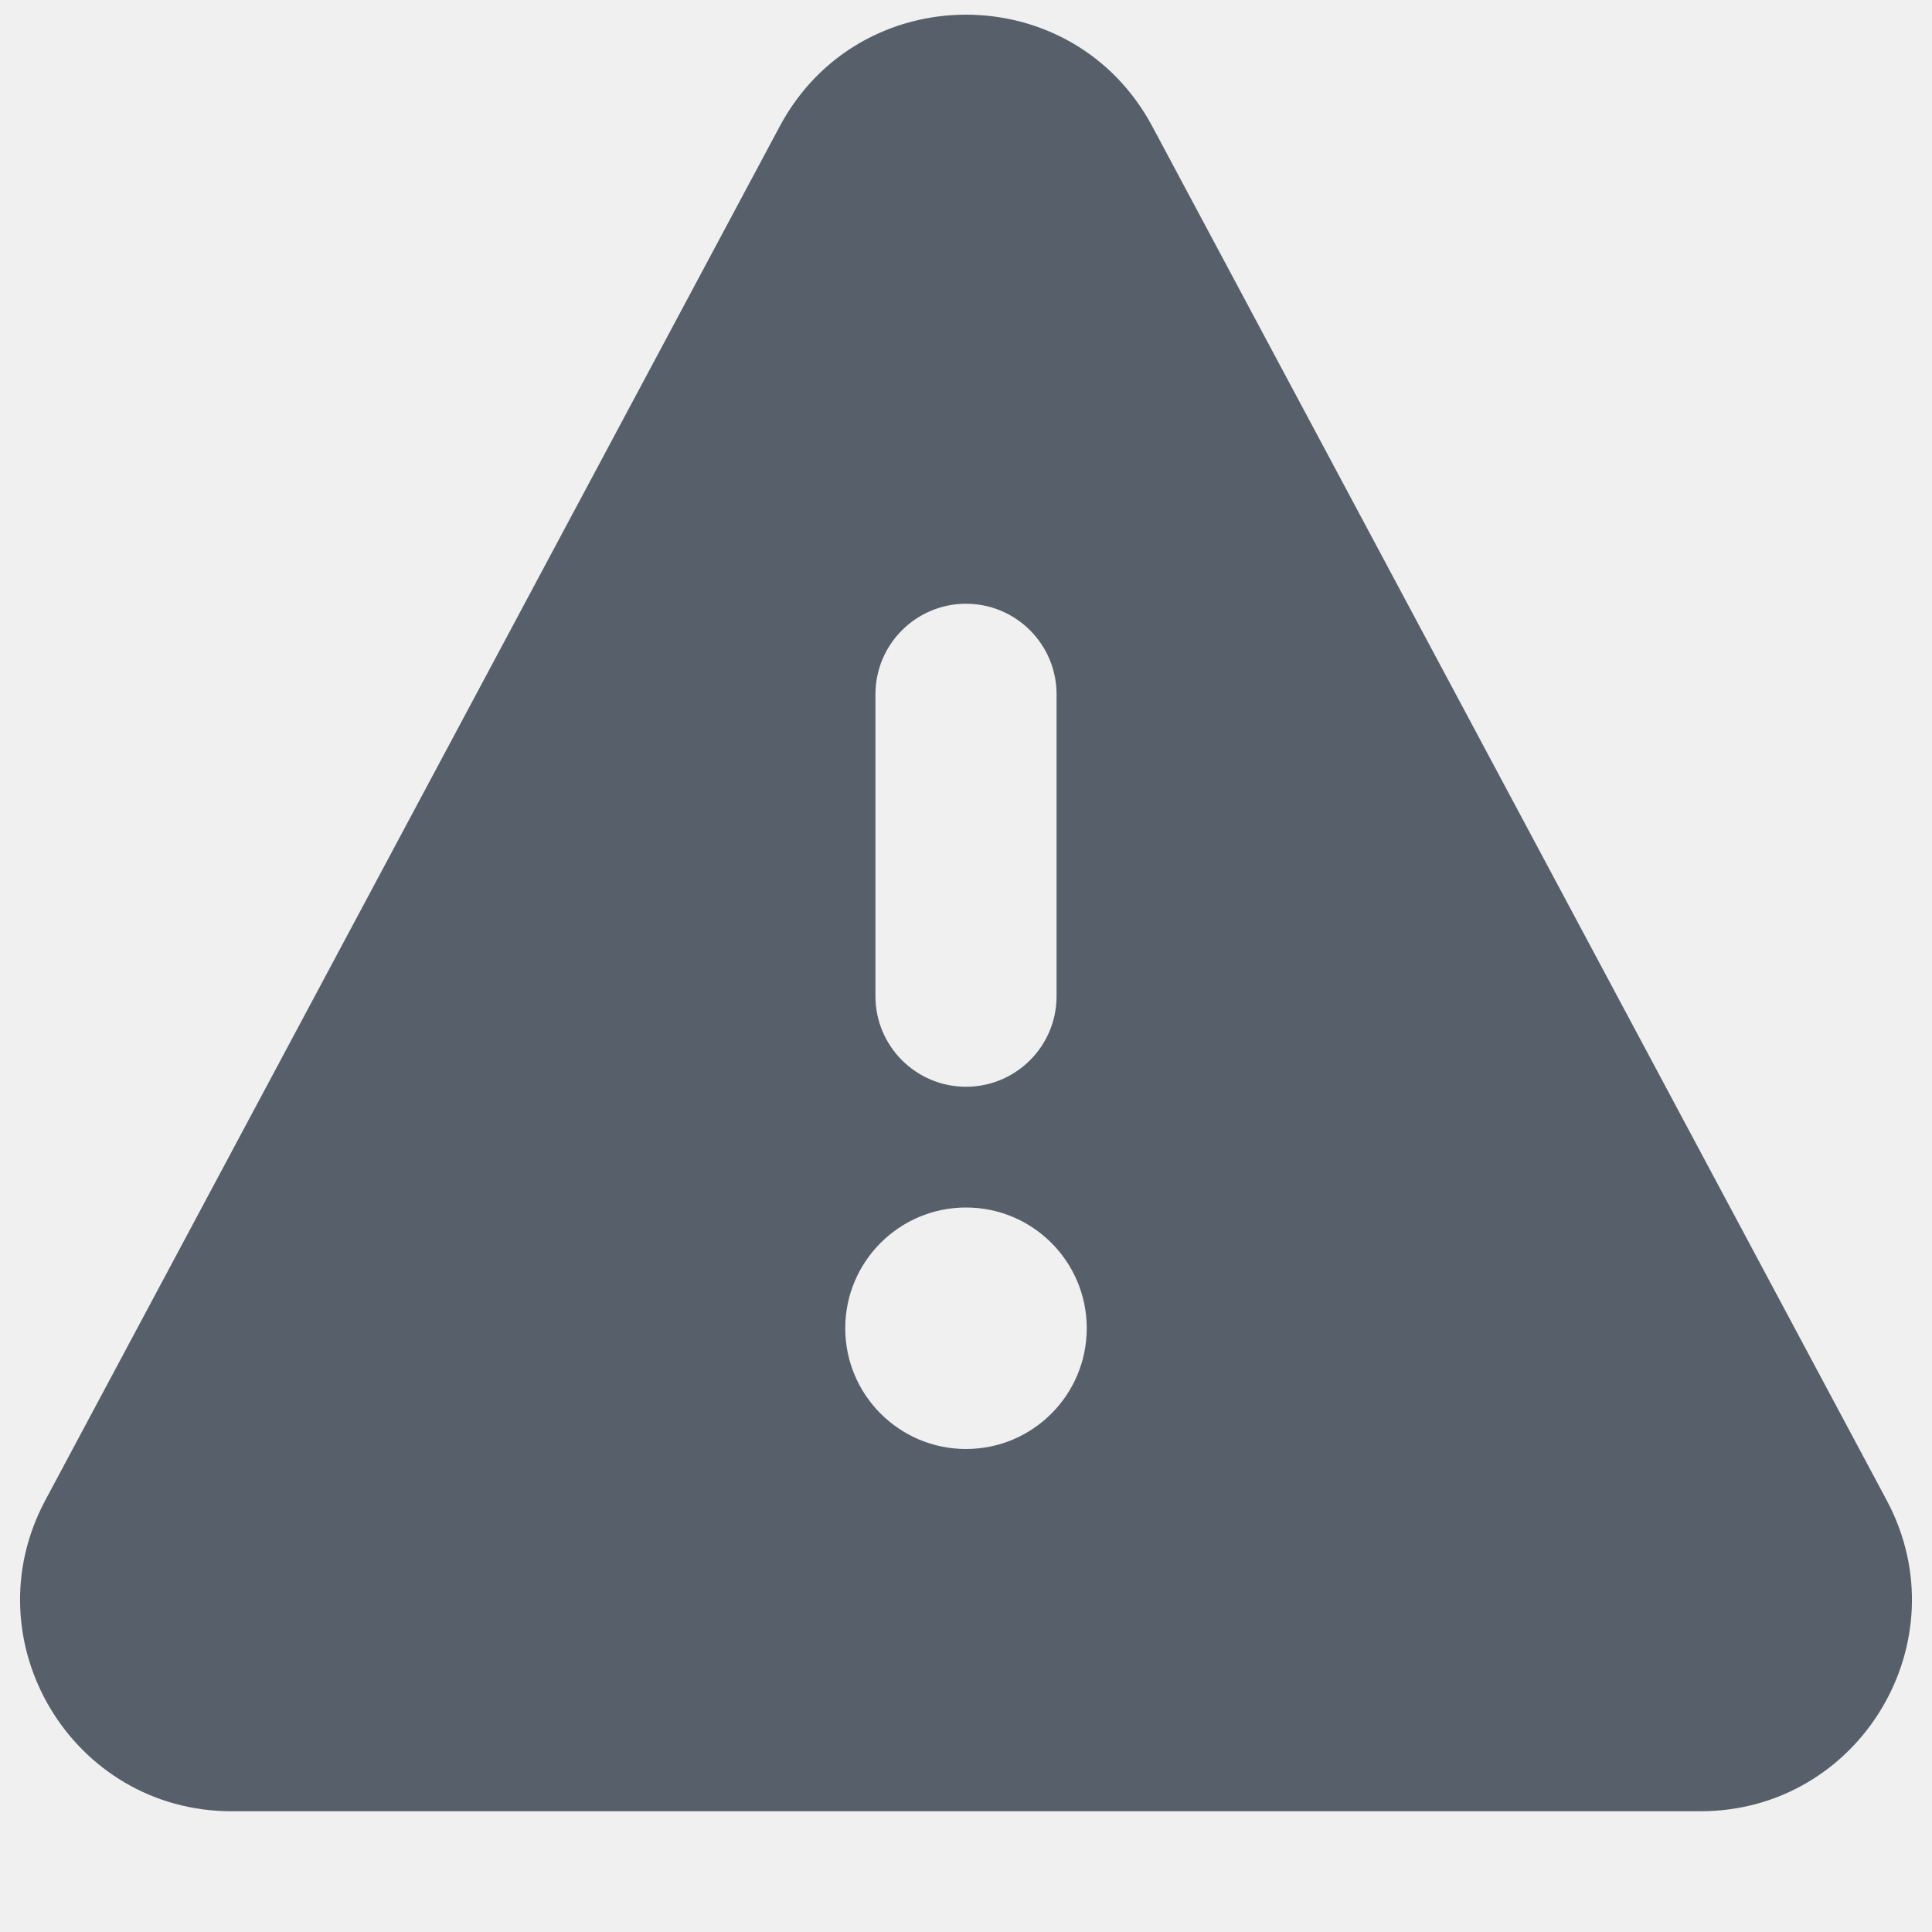
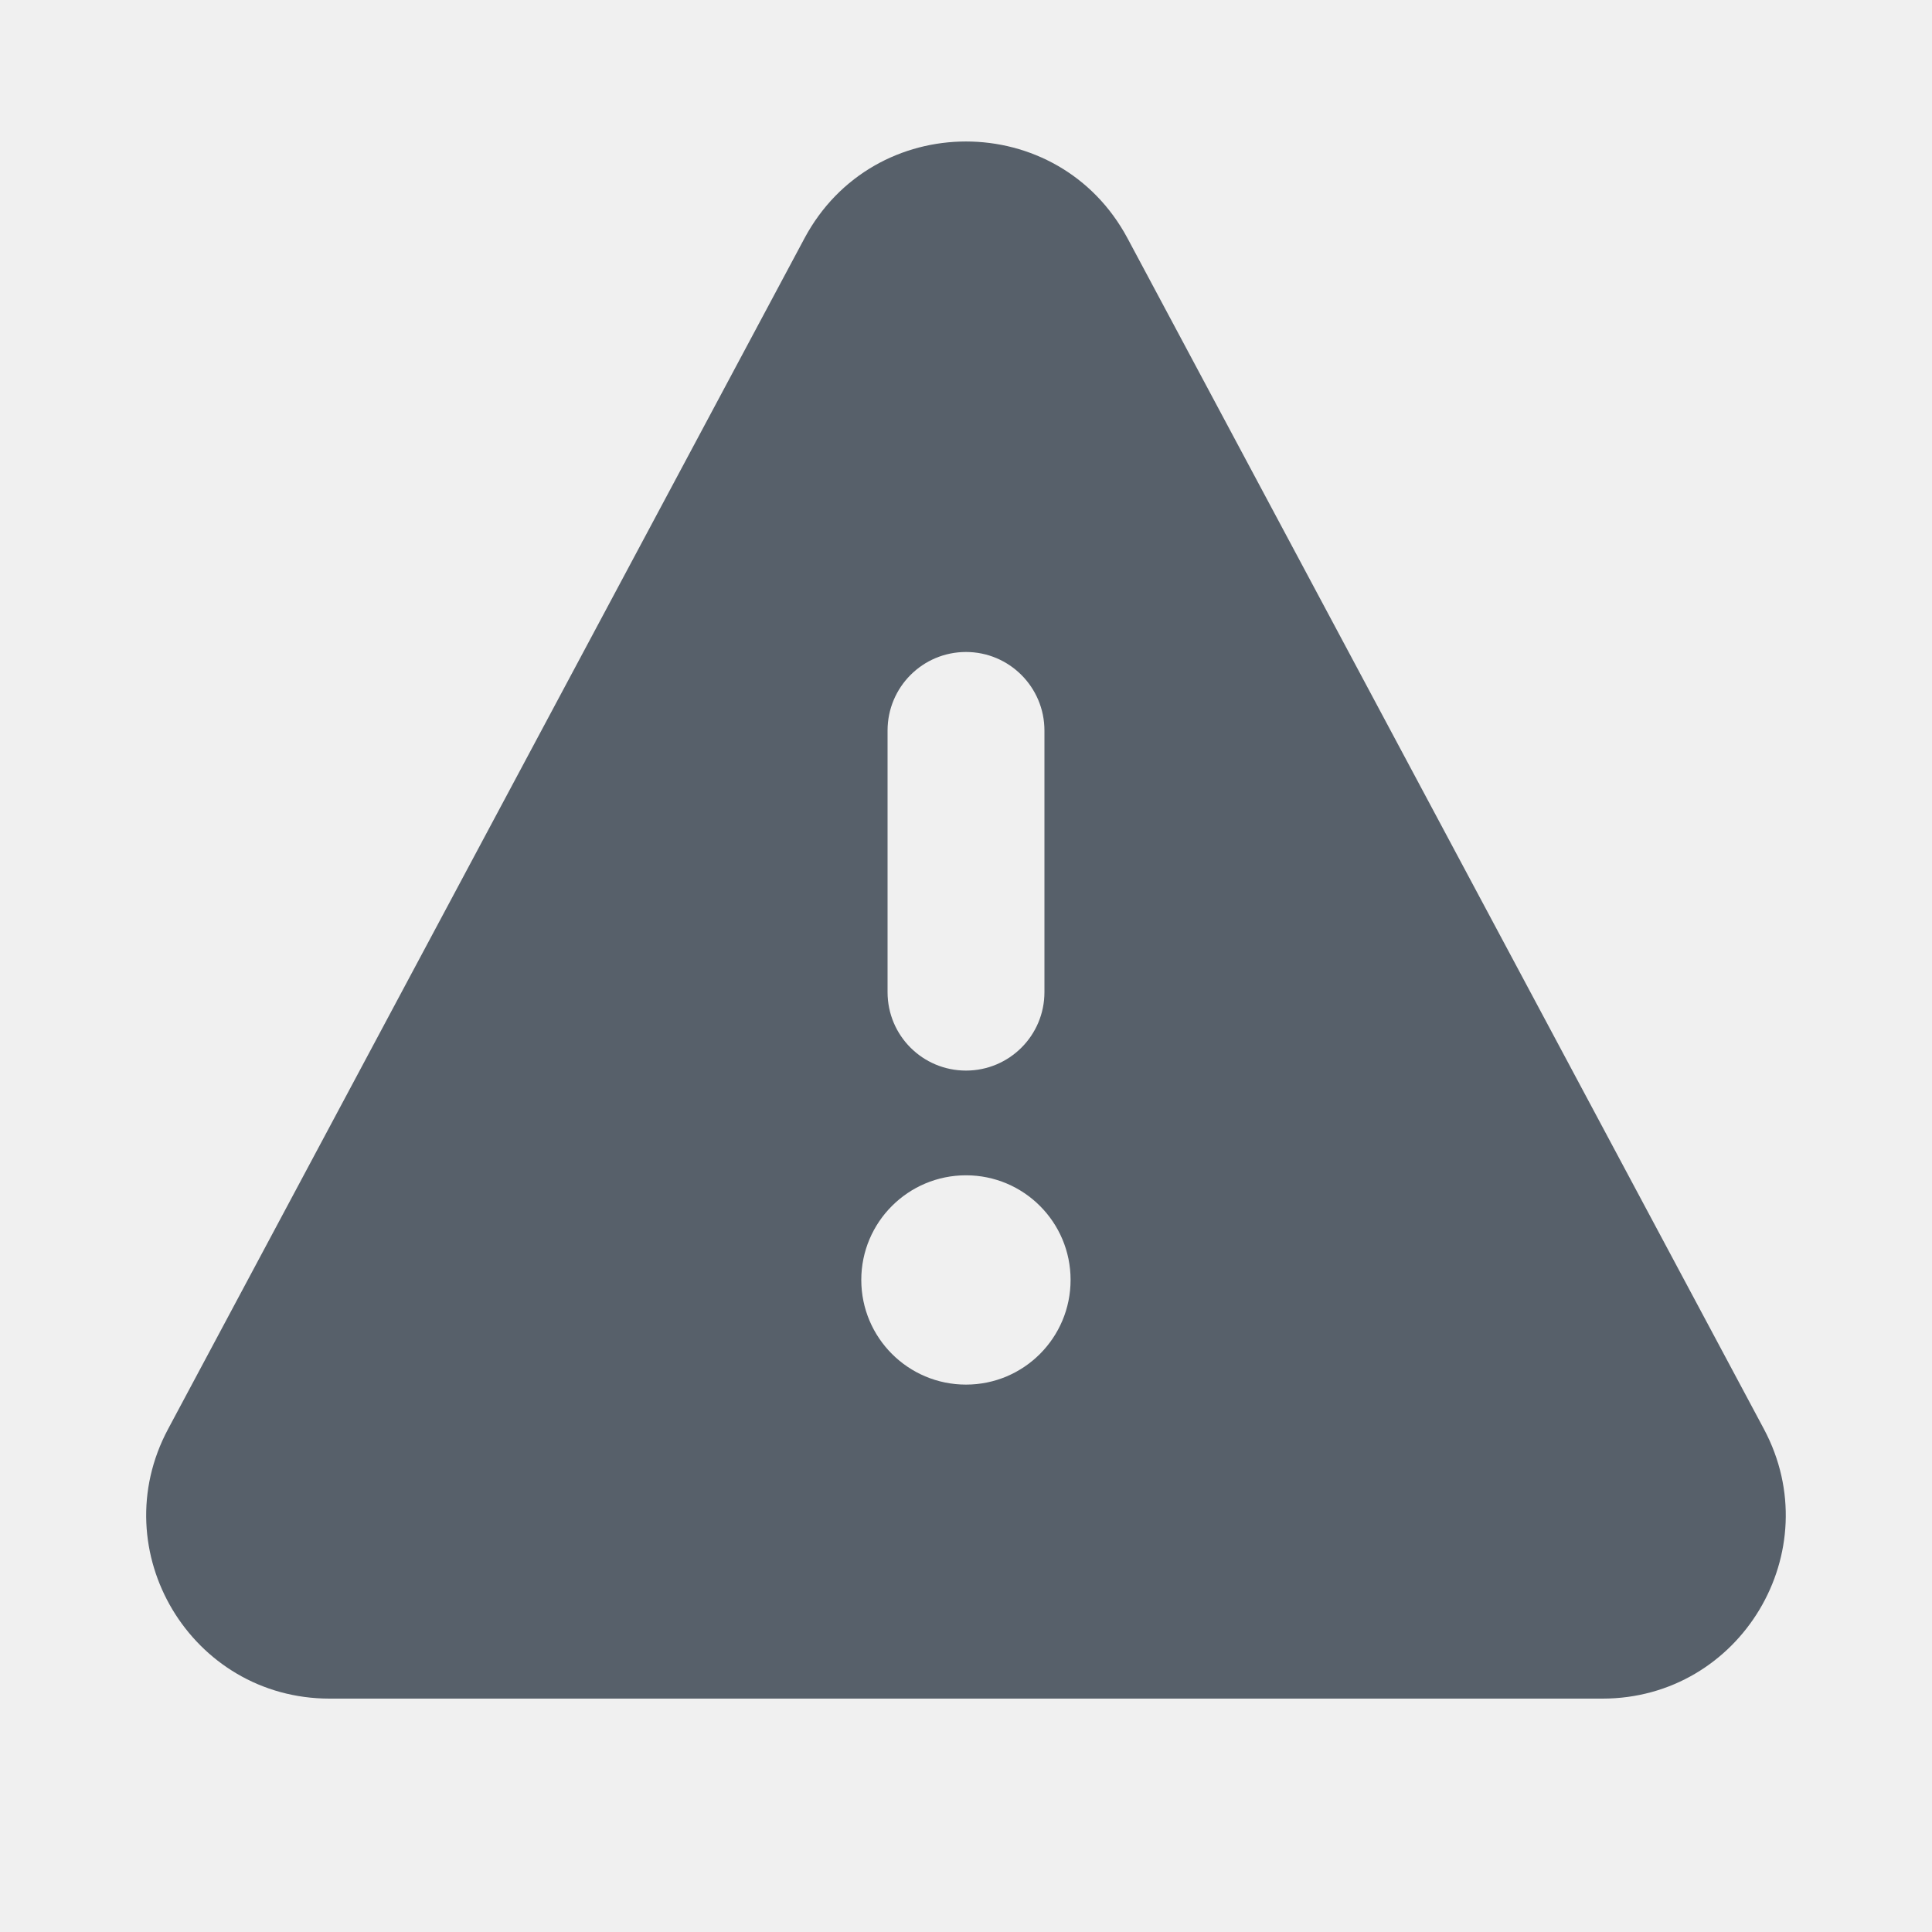
- <svg xmlns="http://www.w3.org/2000/svg" width="16" height="16" viewBox="0 0 16 16" fill="none">
-   <path fill-rule="evenodd" clip-rule="evenodd" d="M6.457 1.047C7.116 -0.187 8.884 -0.187 9.543 1.047L15.625 12.425C16.248 13.591 15.403 15 14.082 15H1.918C0.597 15 -0.248 13.591 0.375 12.425L6.457 1.047ZM8 5C8.414 5 8.75 5.336 8.75 5.75V8.25C8.75 8.664 8.414 9 8 9C7.586 9 7.25 8.664 7.25 8.25V5.75C7.25 5.336 7.586 5 8 5ZM9 11C9 11.552 8.552 12 8 12C7.448 12 7 11.552 7 11C7 10.448 7.448 10 8 10C8.552 10 9 10.448 9 11Z" fill="#57606A" />
+ <svg xmlns="http://www.w3.org/2000/svg" width="15" height="15" viewBox="0 0 15 15" fill="none">
+   <g clip-path="url(#clip0_204_199785)">
+     <path fill-rule="evenodd" clip-rule="evenodd" d="M6.246 1.85C6.782 0.848 8.218 0.848 8.754 1.85L13.695 11.095C14.201 12.043 13.515 13.188 12.441 13.188H2.559C1.485 13.188 0.798 12.043 1.305 11.095L6.246 1.85ZM7.5 5.062C7.836 5.062 8.109 5.335 8.109 5.672V7.703C8.109 8.04 7.836 8.312 7.5 8.312C7.163 8.312 6.891 8.04 6.891 7.703V5.672C6.891 5.335 7.163 5.062 7.5 5.062ZM8.312 9.937C8.312 10.386 7.949 10.75 7.5 10.75C7.051 10.75 6.687 10.386 6.687 9.937C6.687 9.489 7.051 9.125 7.5 9.125C7.949 9.125 8.312 9.489 8.312 9.937Z" fill="#57606A" />
+   </g>
+   <defs>
+     <clipPath id="clip0_204_199785">
+       <rect width="13" height="13" fill="white" transform="translate(1 1)" />
+     </clipPath>
+   </defs>
</svg>
